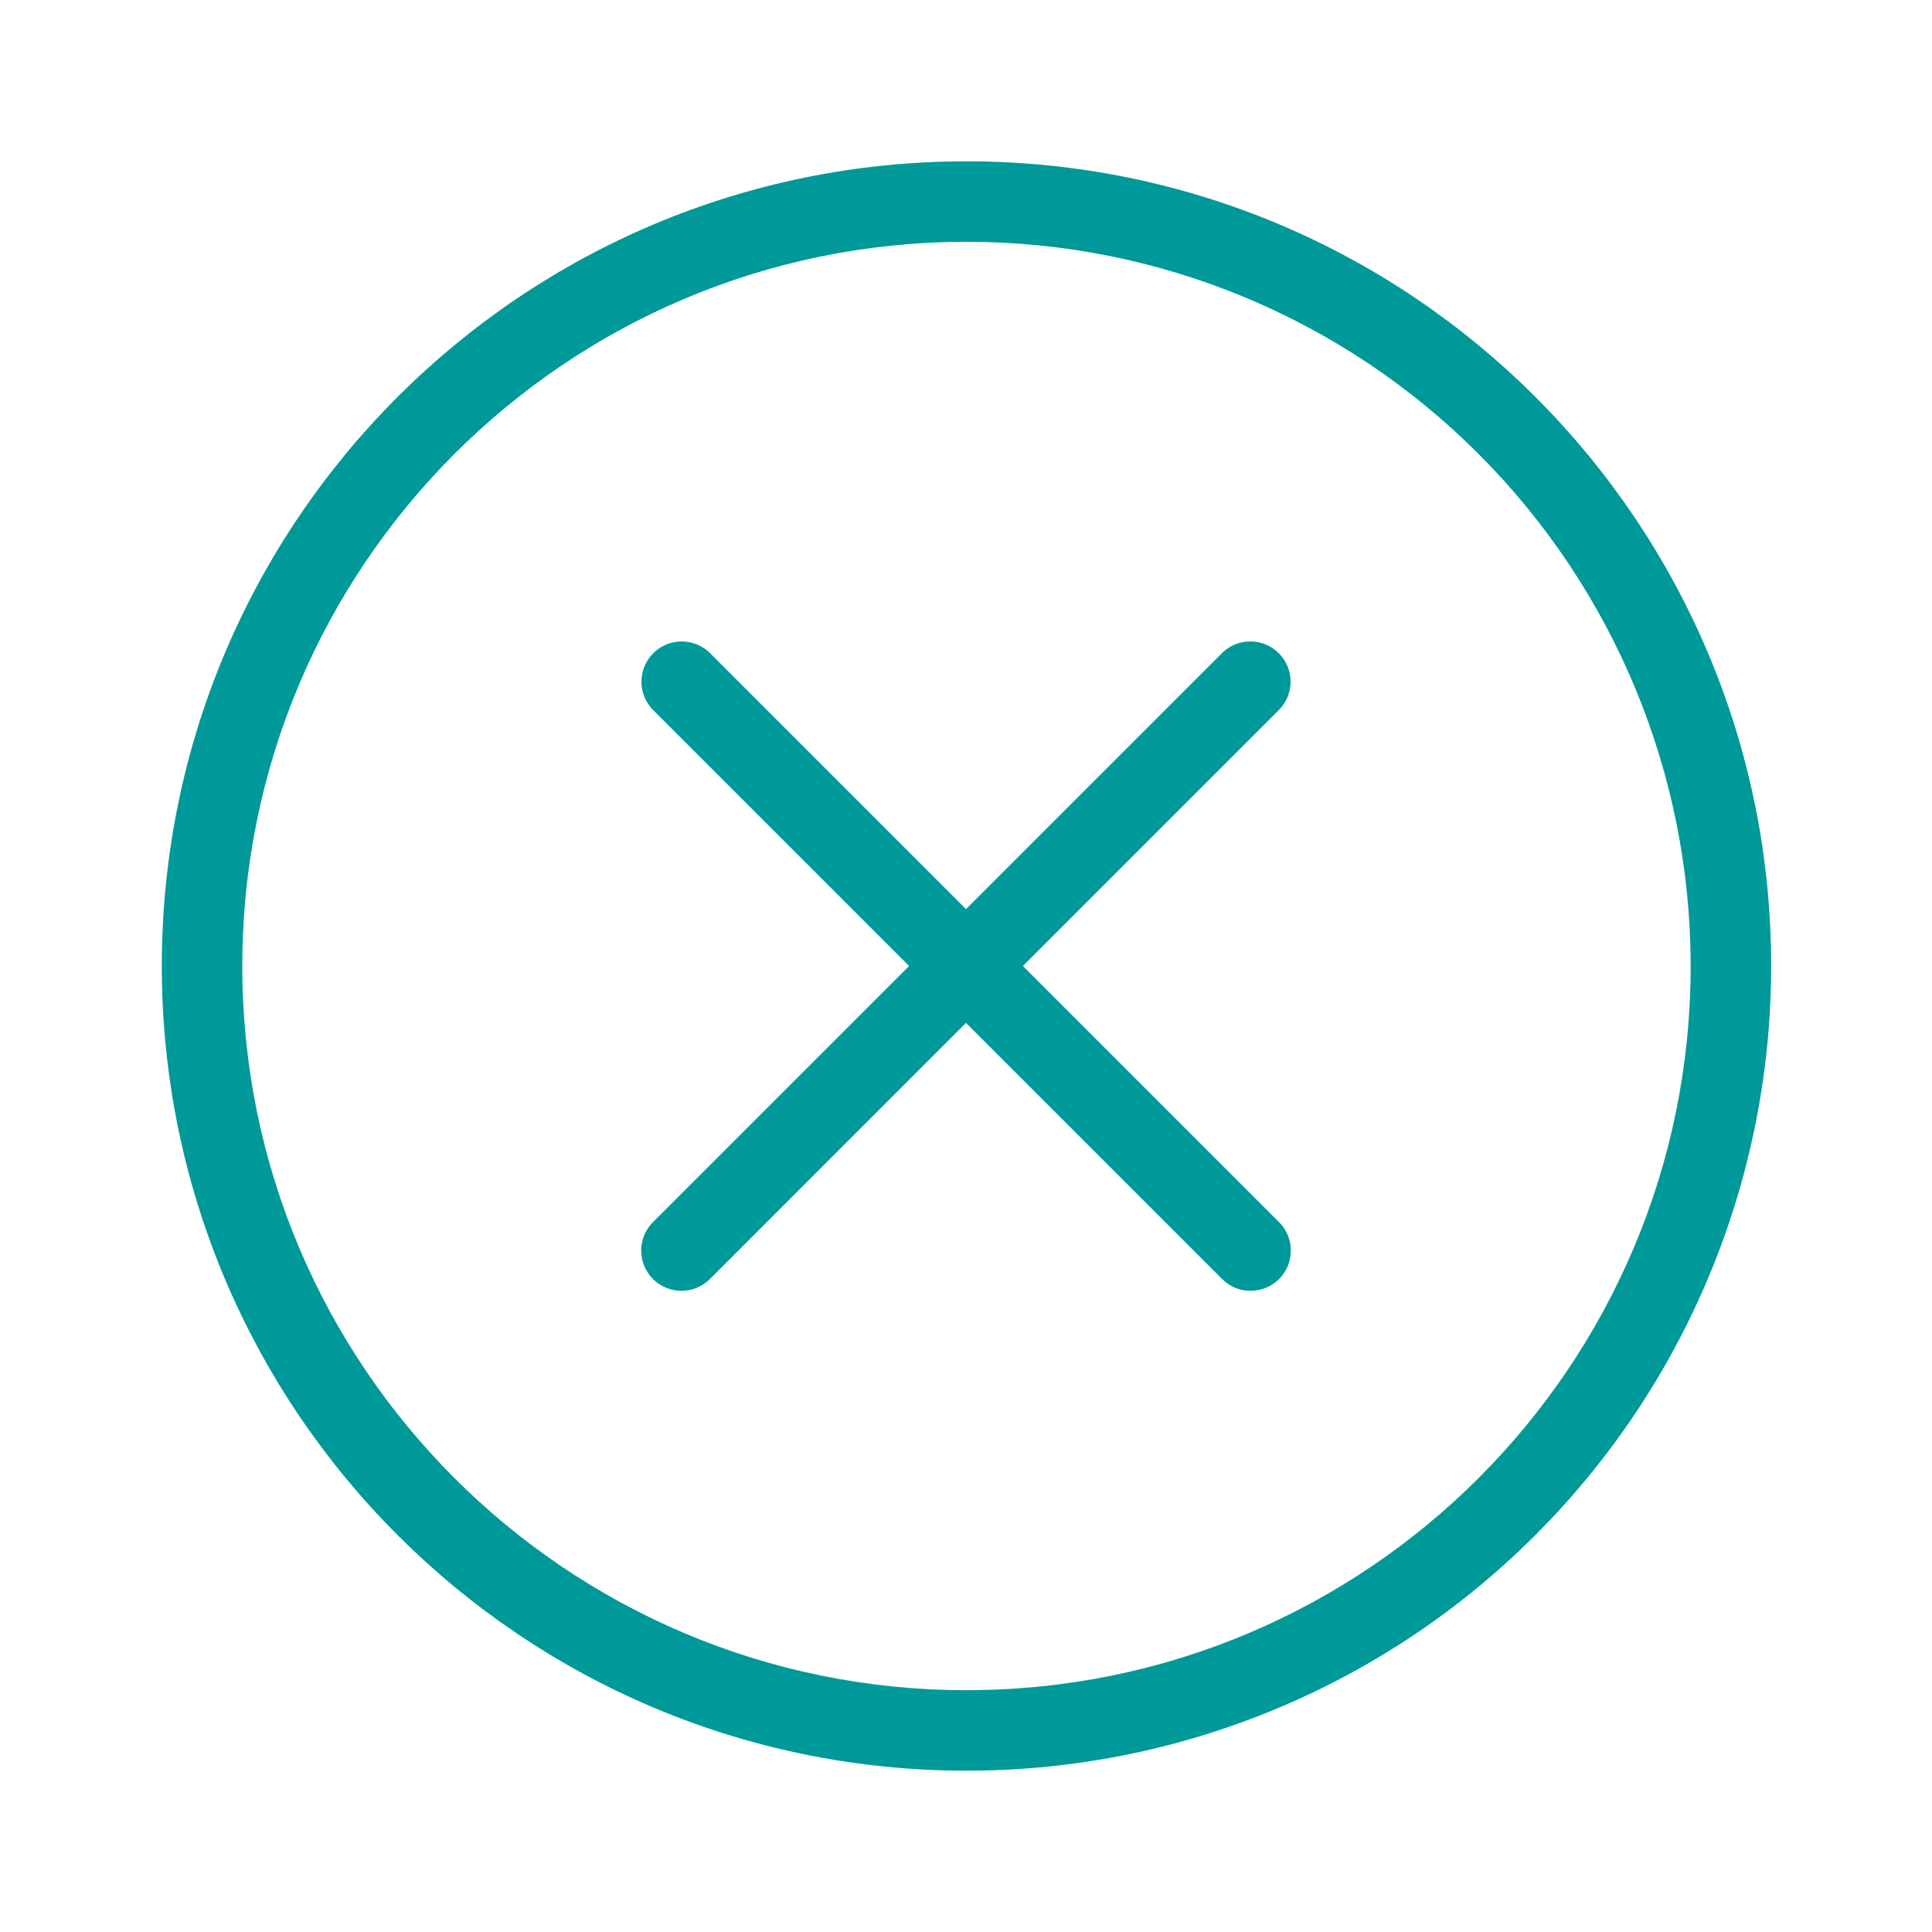
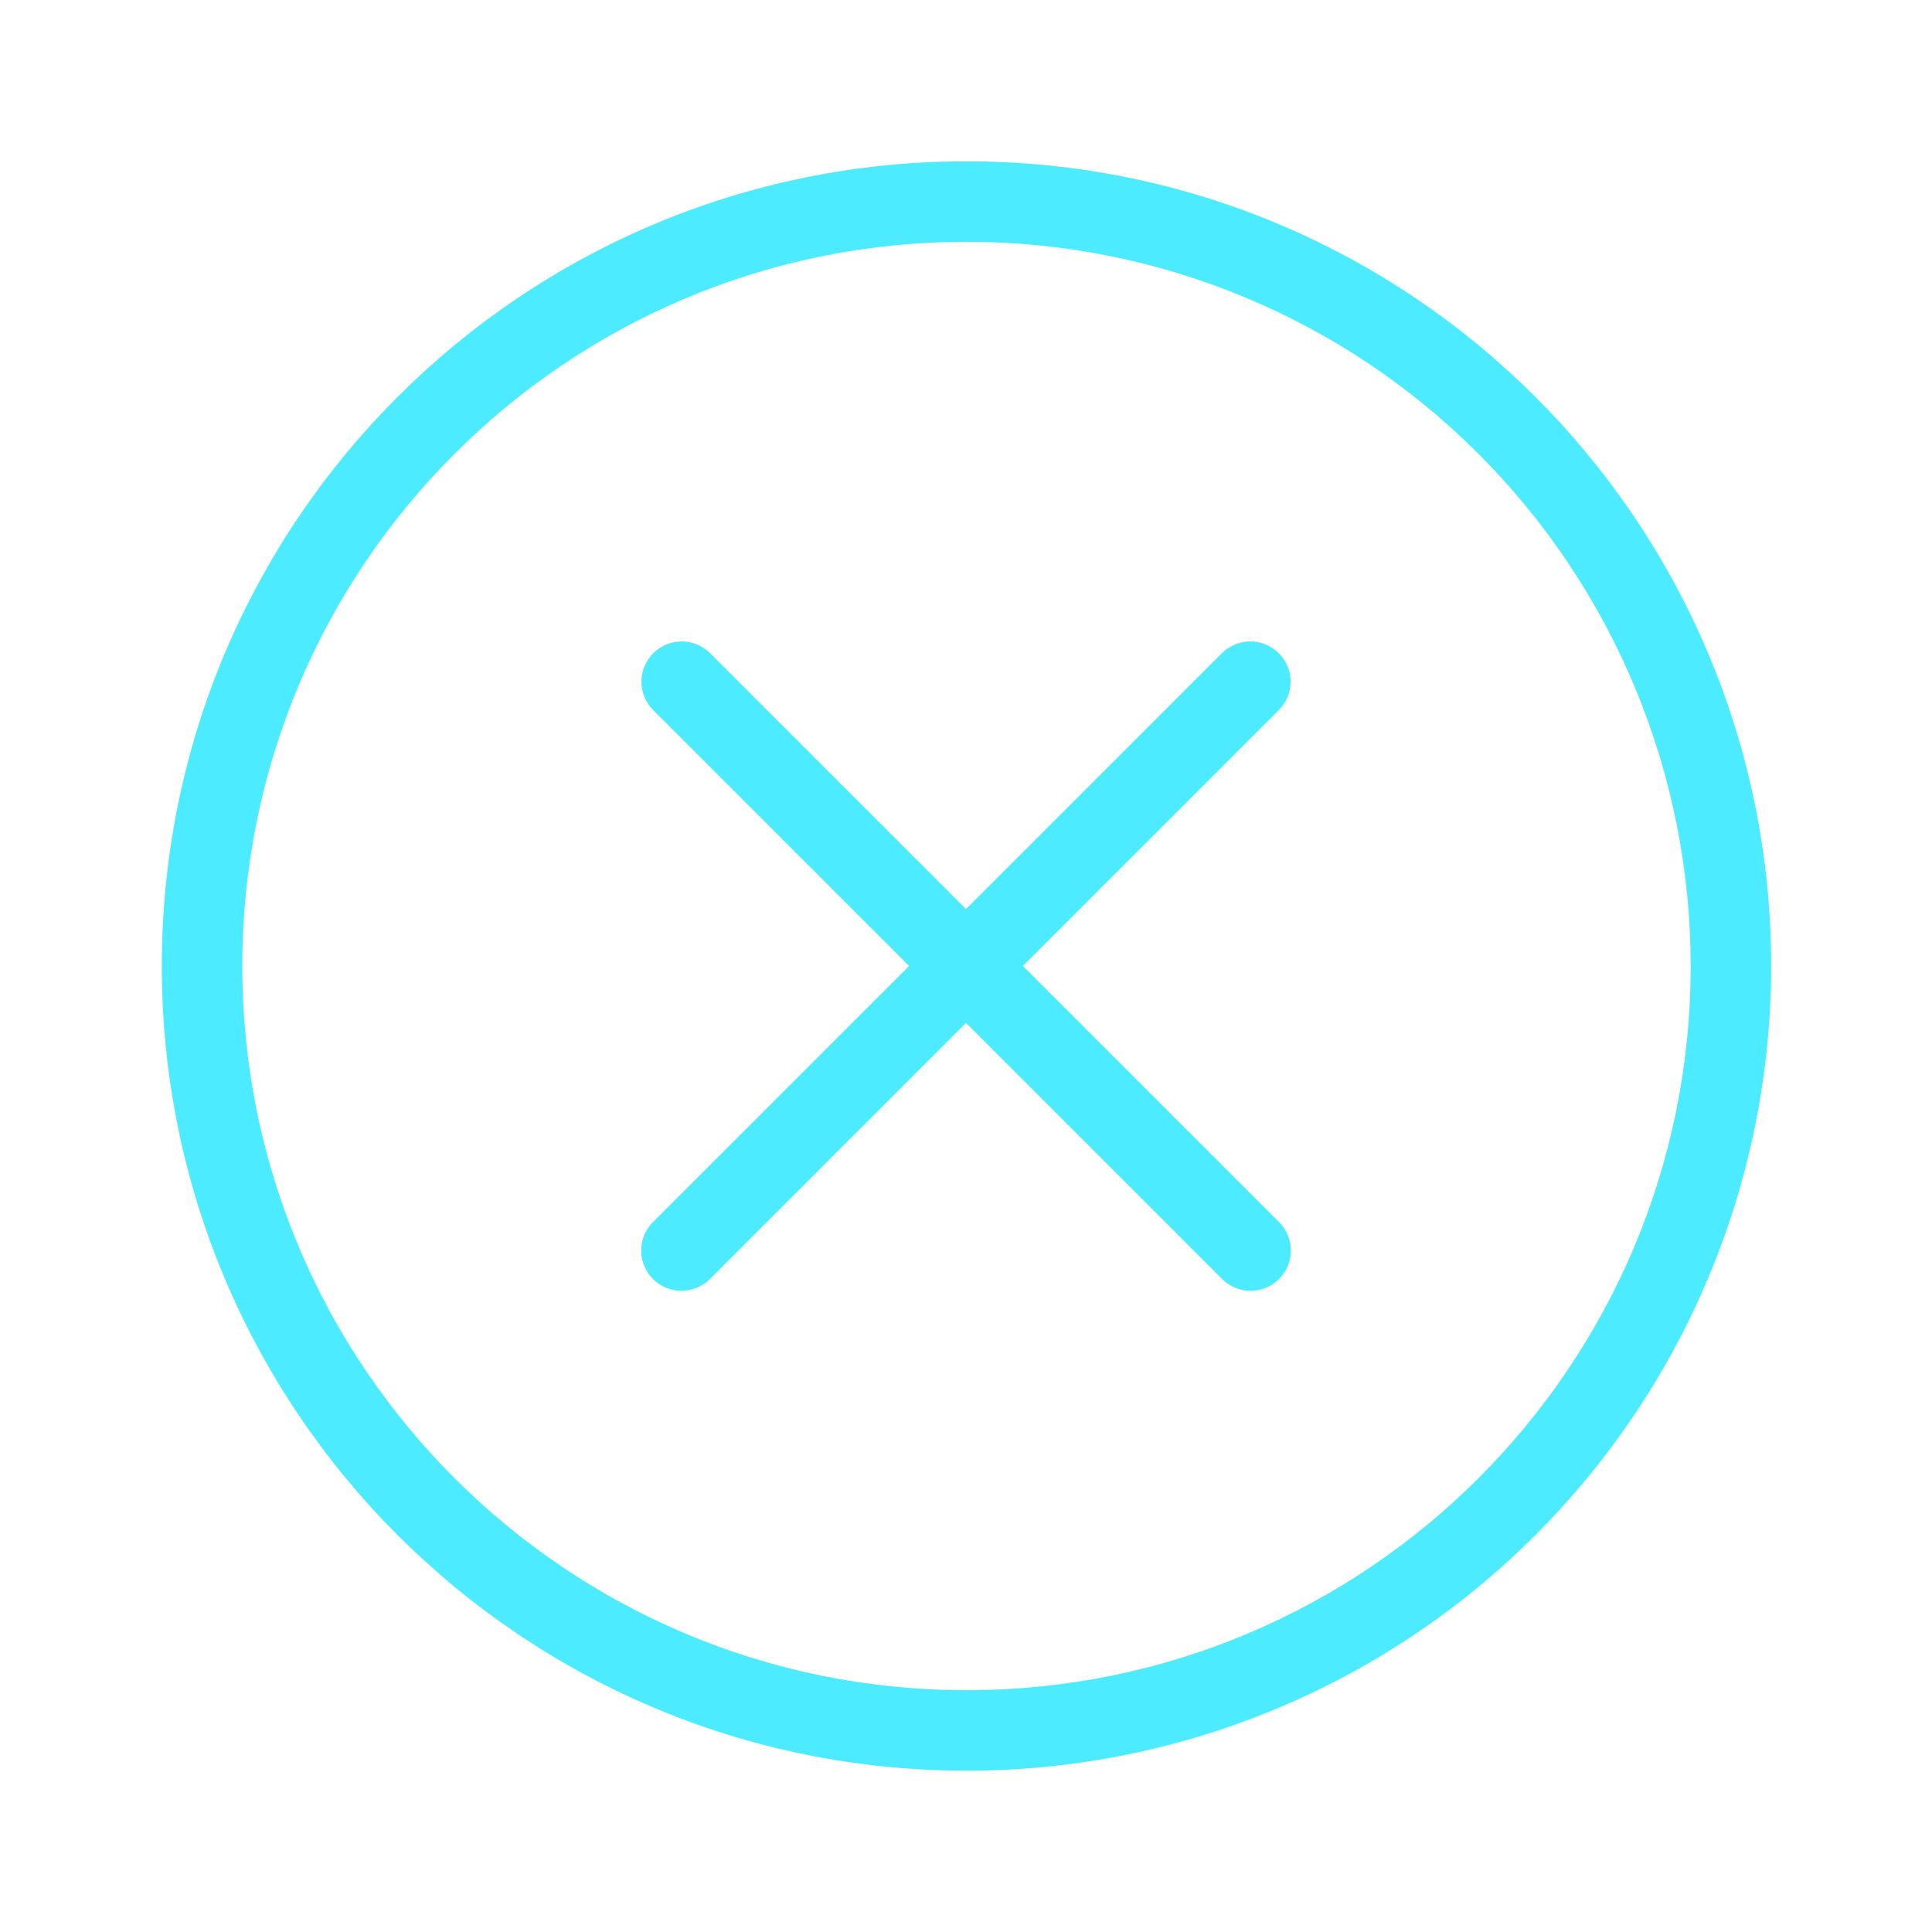
<svg xmlns="http://www.w3.org/2000/svg" enable-background="new 0 0 24 24" viewBox="0 0 24 24" id="Close">
-   <path d="M12.012,2.004C6.491,2.001,2.013,6.473,2.01,11.994S6.479,21.993,12,21.996c2.652,0.004,5.197-1.048,7.071-2.925c1.875-1.873,2.929-4.415,2.931-7.065C22.005,6.485,17.533,2.007,12.012,2.004z M12.012,20.996c-4.968,0.003-8.999-4.022-9.002-8.99C3.007,7.038,7.032,3.007,12,3.004c2.387-0.004,4.677,0.943,6.364,2.632c1.687,1.686,2.636,3.973,2.638,6.358C21.006,16.962,16.981,20.993,12.012,20.996z M12.707,12l3.182-3.182c0.191-0.194,0.191-0.505,0-0.7c-0.193-0.197-0.51-0.2-0.707-0.007L12,11.293L8.818,8.111c-0.194-0.19-0.505-0.19-0.7,0C7.921,8.305,7.918,8.621,8.111,8.818L11.293,12l-3.182,3.182c-0.094,0.094-0.146,0.221-0.146,0.353c0,0.276,0.224,0.5,0.5,0.5c0.133,0,0.26-0.053,0.354-0.146L12,12.707l3.182,3.182c0.094,0.094,0.221,0.147,0.354,0.146v0c0.133-0,0.26-0.053,0.353-0.146c0.195-0.195,0.195-0.512,0-0.707L12.707,12z" fill="#009999" class="color000000 svgShape" />
+   <path d="M12.012,2.004C6.491,2.001,2.013,6.473,2.01,11.994S6.479,21.993,12,21.996c2.652,0.004,5.197-1.048,7.071-2.925c1.875-1.873,2.929-4.415,2.931-7.065C22.005,6.485,17.533,2.007,12.012,2.004z M12.012,20.996c-4.968,0.003-8.999-4.022-9.002-8.99C3.007,7.038,7.032,3.007,12,3.004c2.387-0.004,4.677,0.943,6.364,2.632c1.687,1.686,2.636,3.973,2.638,6.358C21.006,16.962,16.981,20.993,12.012,20.996z M12.707,12l3.182-3.182c0.191-0.194,0.191-0.505,0-0.7c-0.193-0.197-0.51-0.2-0.707-0.007L12,11.293L8.818,8.111c-0.194-0.19-0.505-0.19-0.7,0C7.921,8.305,7.918,8.621,8.111,8.818L11.293,12l-3.182,3.182c-0.094,0.094-0.146,0.221-0.146,0.353c0,0.276,0.224,0.5,0.5,0.5c0.133,0,0.26-0.053,0.354-0.146L12,12.707l3.182,3.182c0.094,0.094,0.221,0.147,0.354,0.146v0c0.133-0,0.26-0.053,0.353-0.146c0.195-0.195,0.195-0.512,0-0.707L12.707,12z" fill="#4DEBFF" class="color000000 svgShape" />
</svg>
